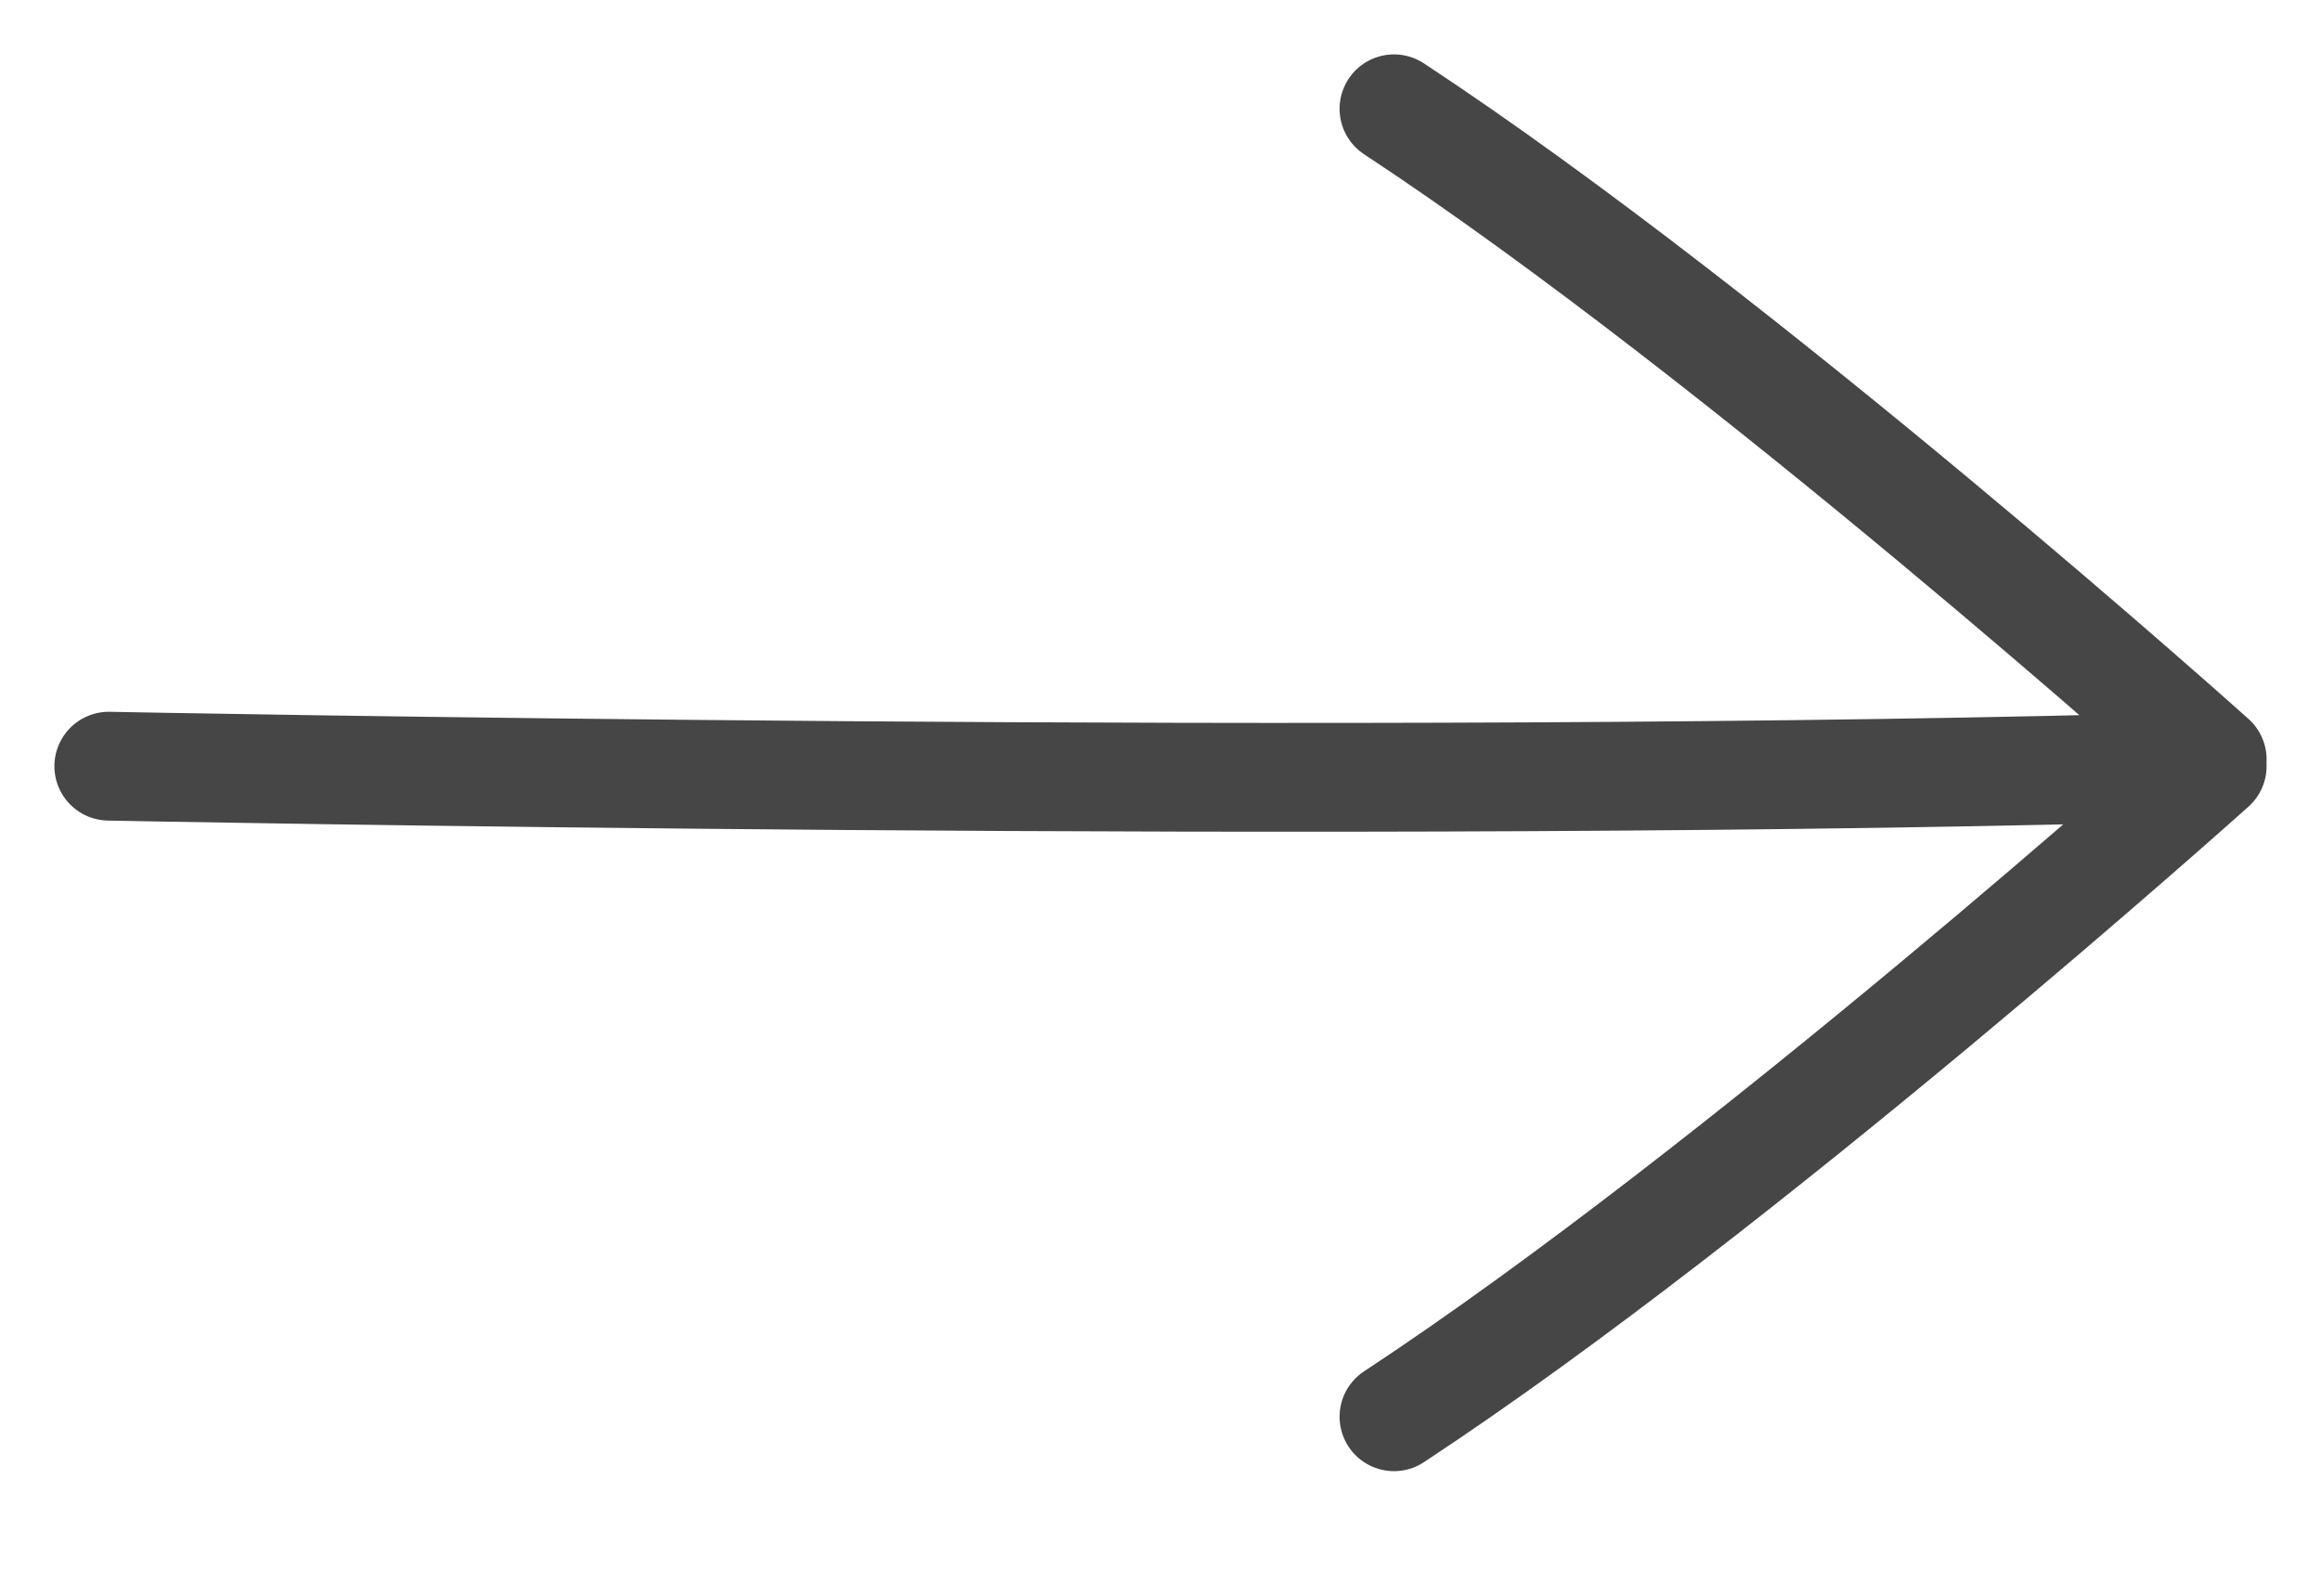
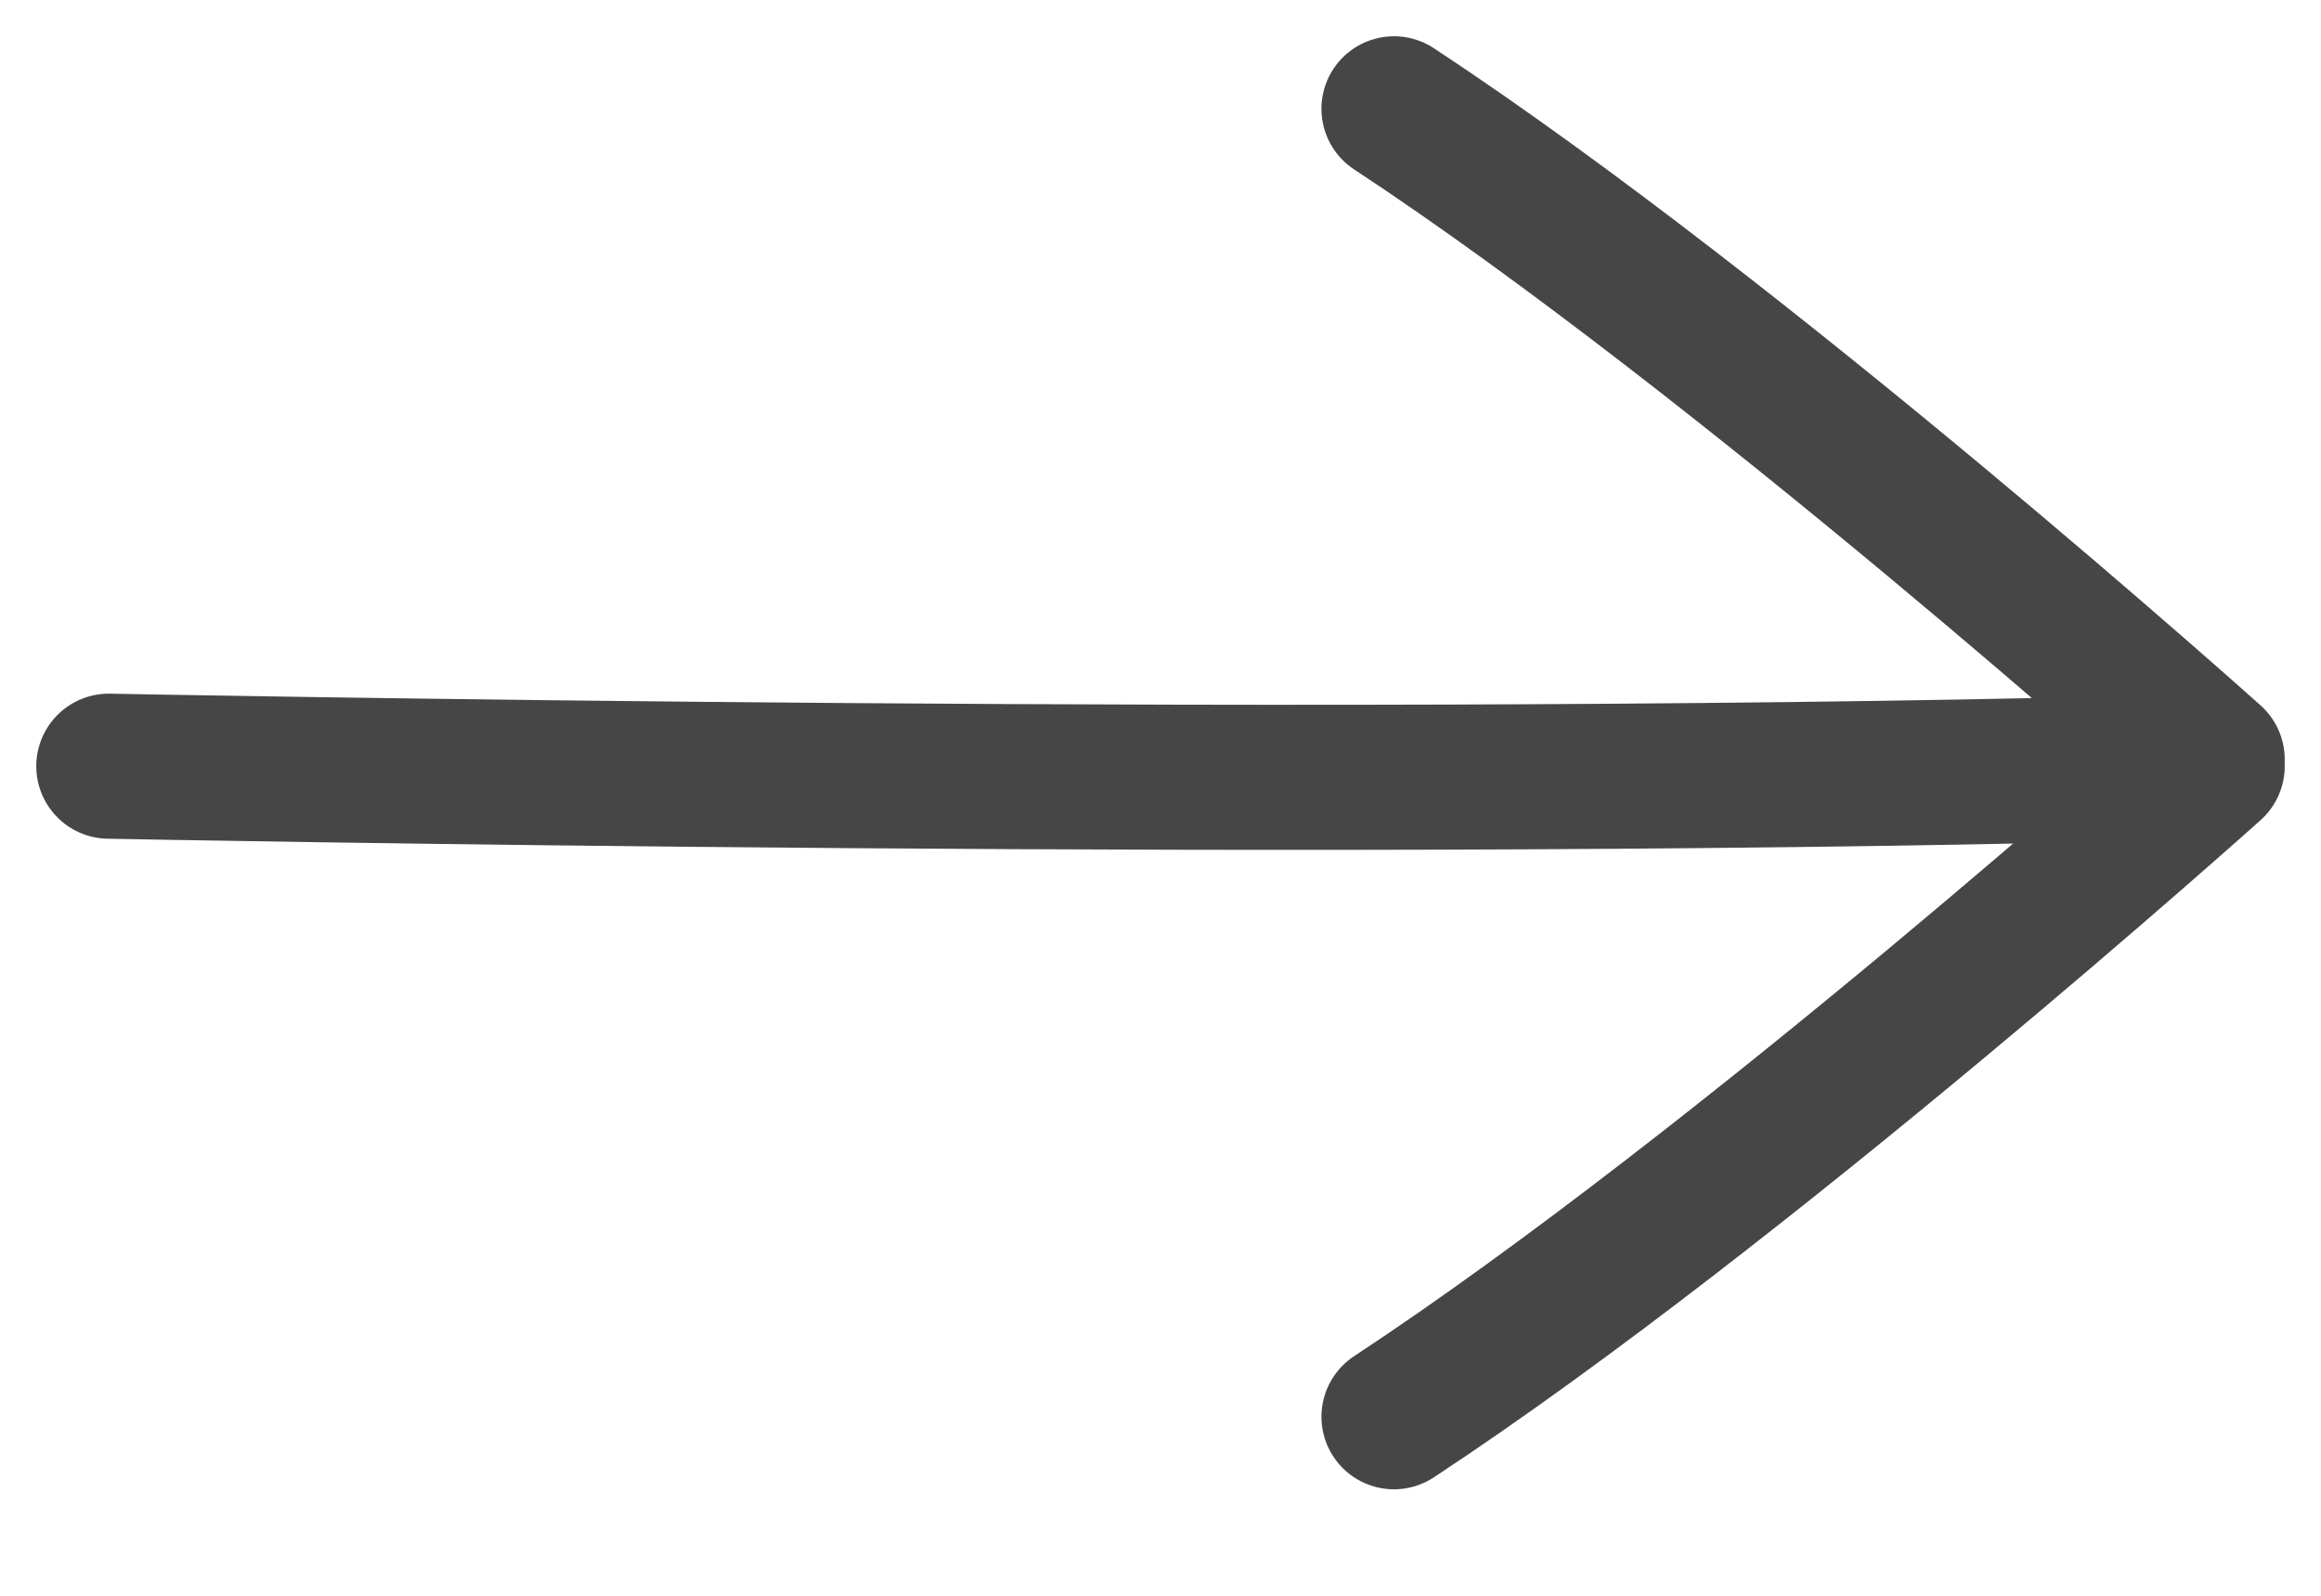
<svg xmlns="http://www.w3.org/2000/svg" width="32" height="22" viewBox="0 0 32 22" fill="none">
-   <path d="M30.5 10.47C30.5 10.47 24.037 4.67 19.219 1.5M1.5 10.563C1.5 10.563 18.942 10.909 30.453 10.563M30.5 10.562C30.5 10.562 24.037 16.362 19.219 19.532" stroke="#474646" stroke-width="1.5" stroke-linecap="round" />
+   <path d="M30.5 10.47C30.5 10.47 24.037 4.67 19.219 1.5M1.5 10.563C1.5 10.563 18.942 10.909 30.453 10.563M30.5 10.562C30.5 10.562 24.037 16.362 19.219 19.532" stroke="#474646" stroke-width="2" stroke-linecap="round" />
</svg>
